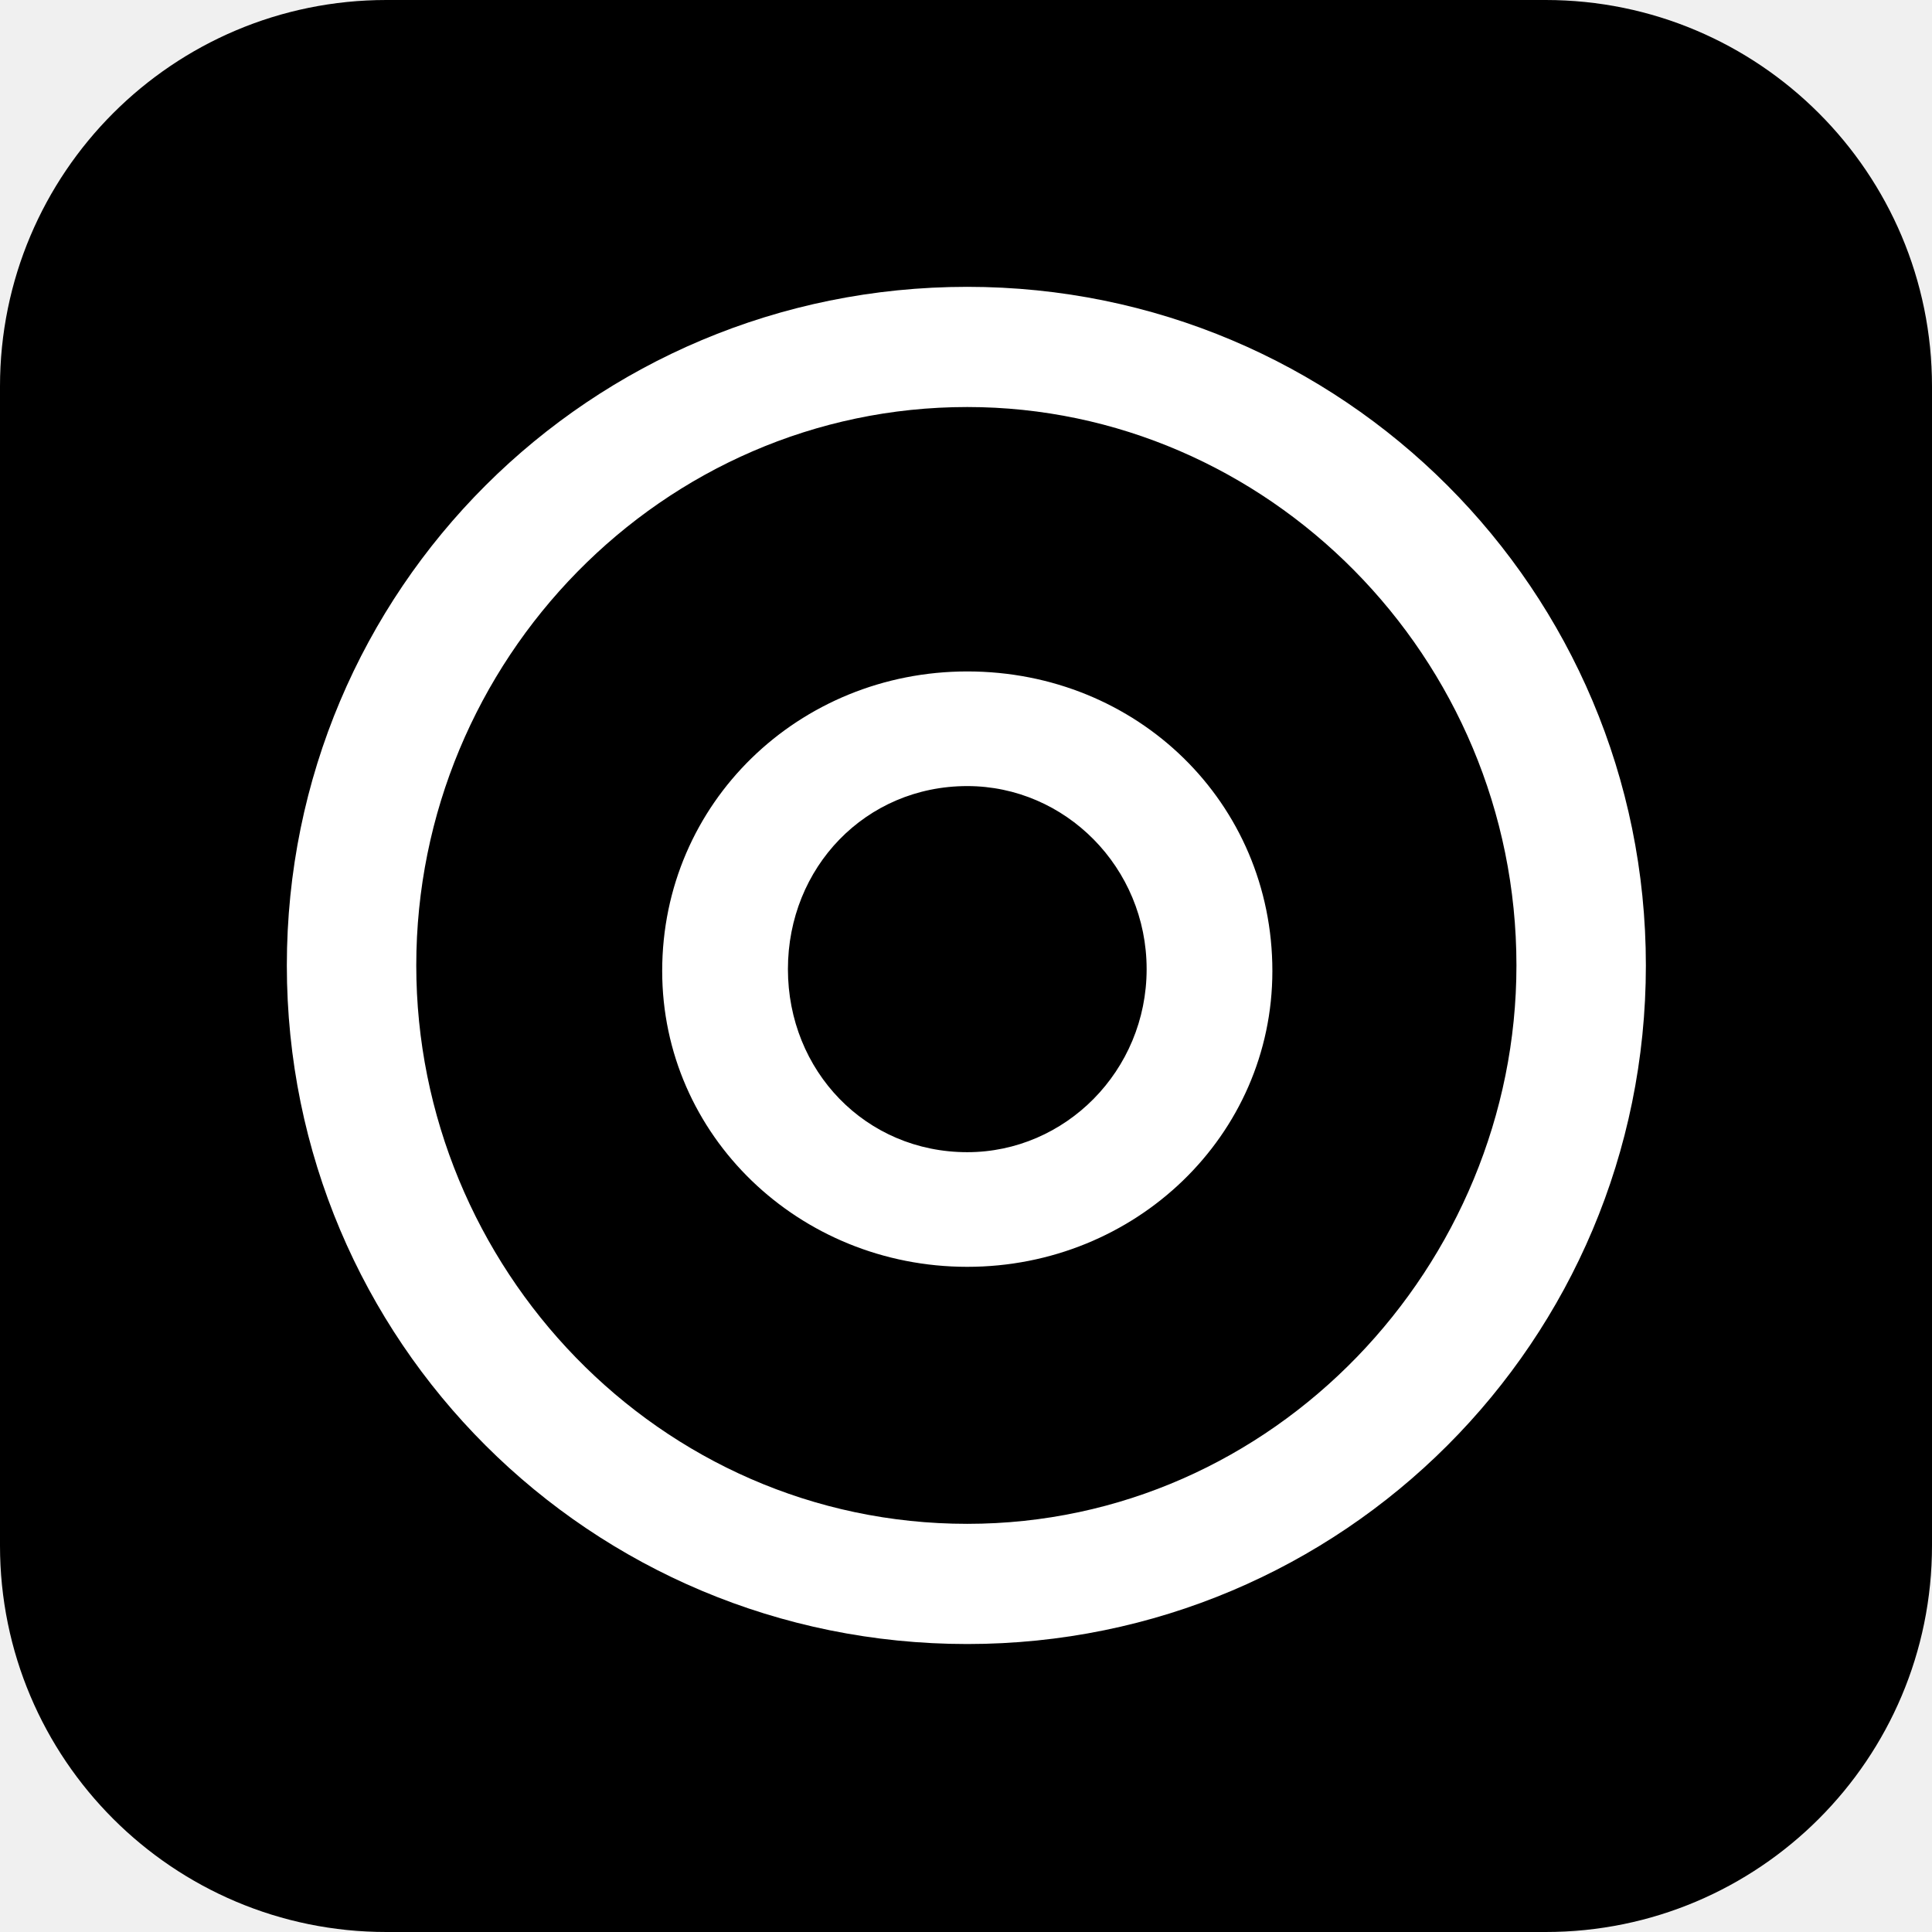
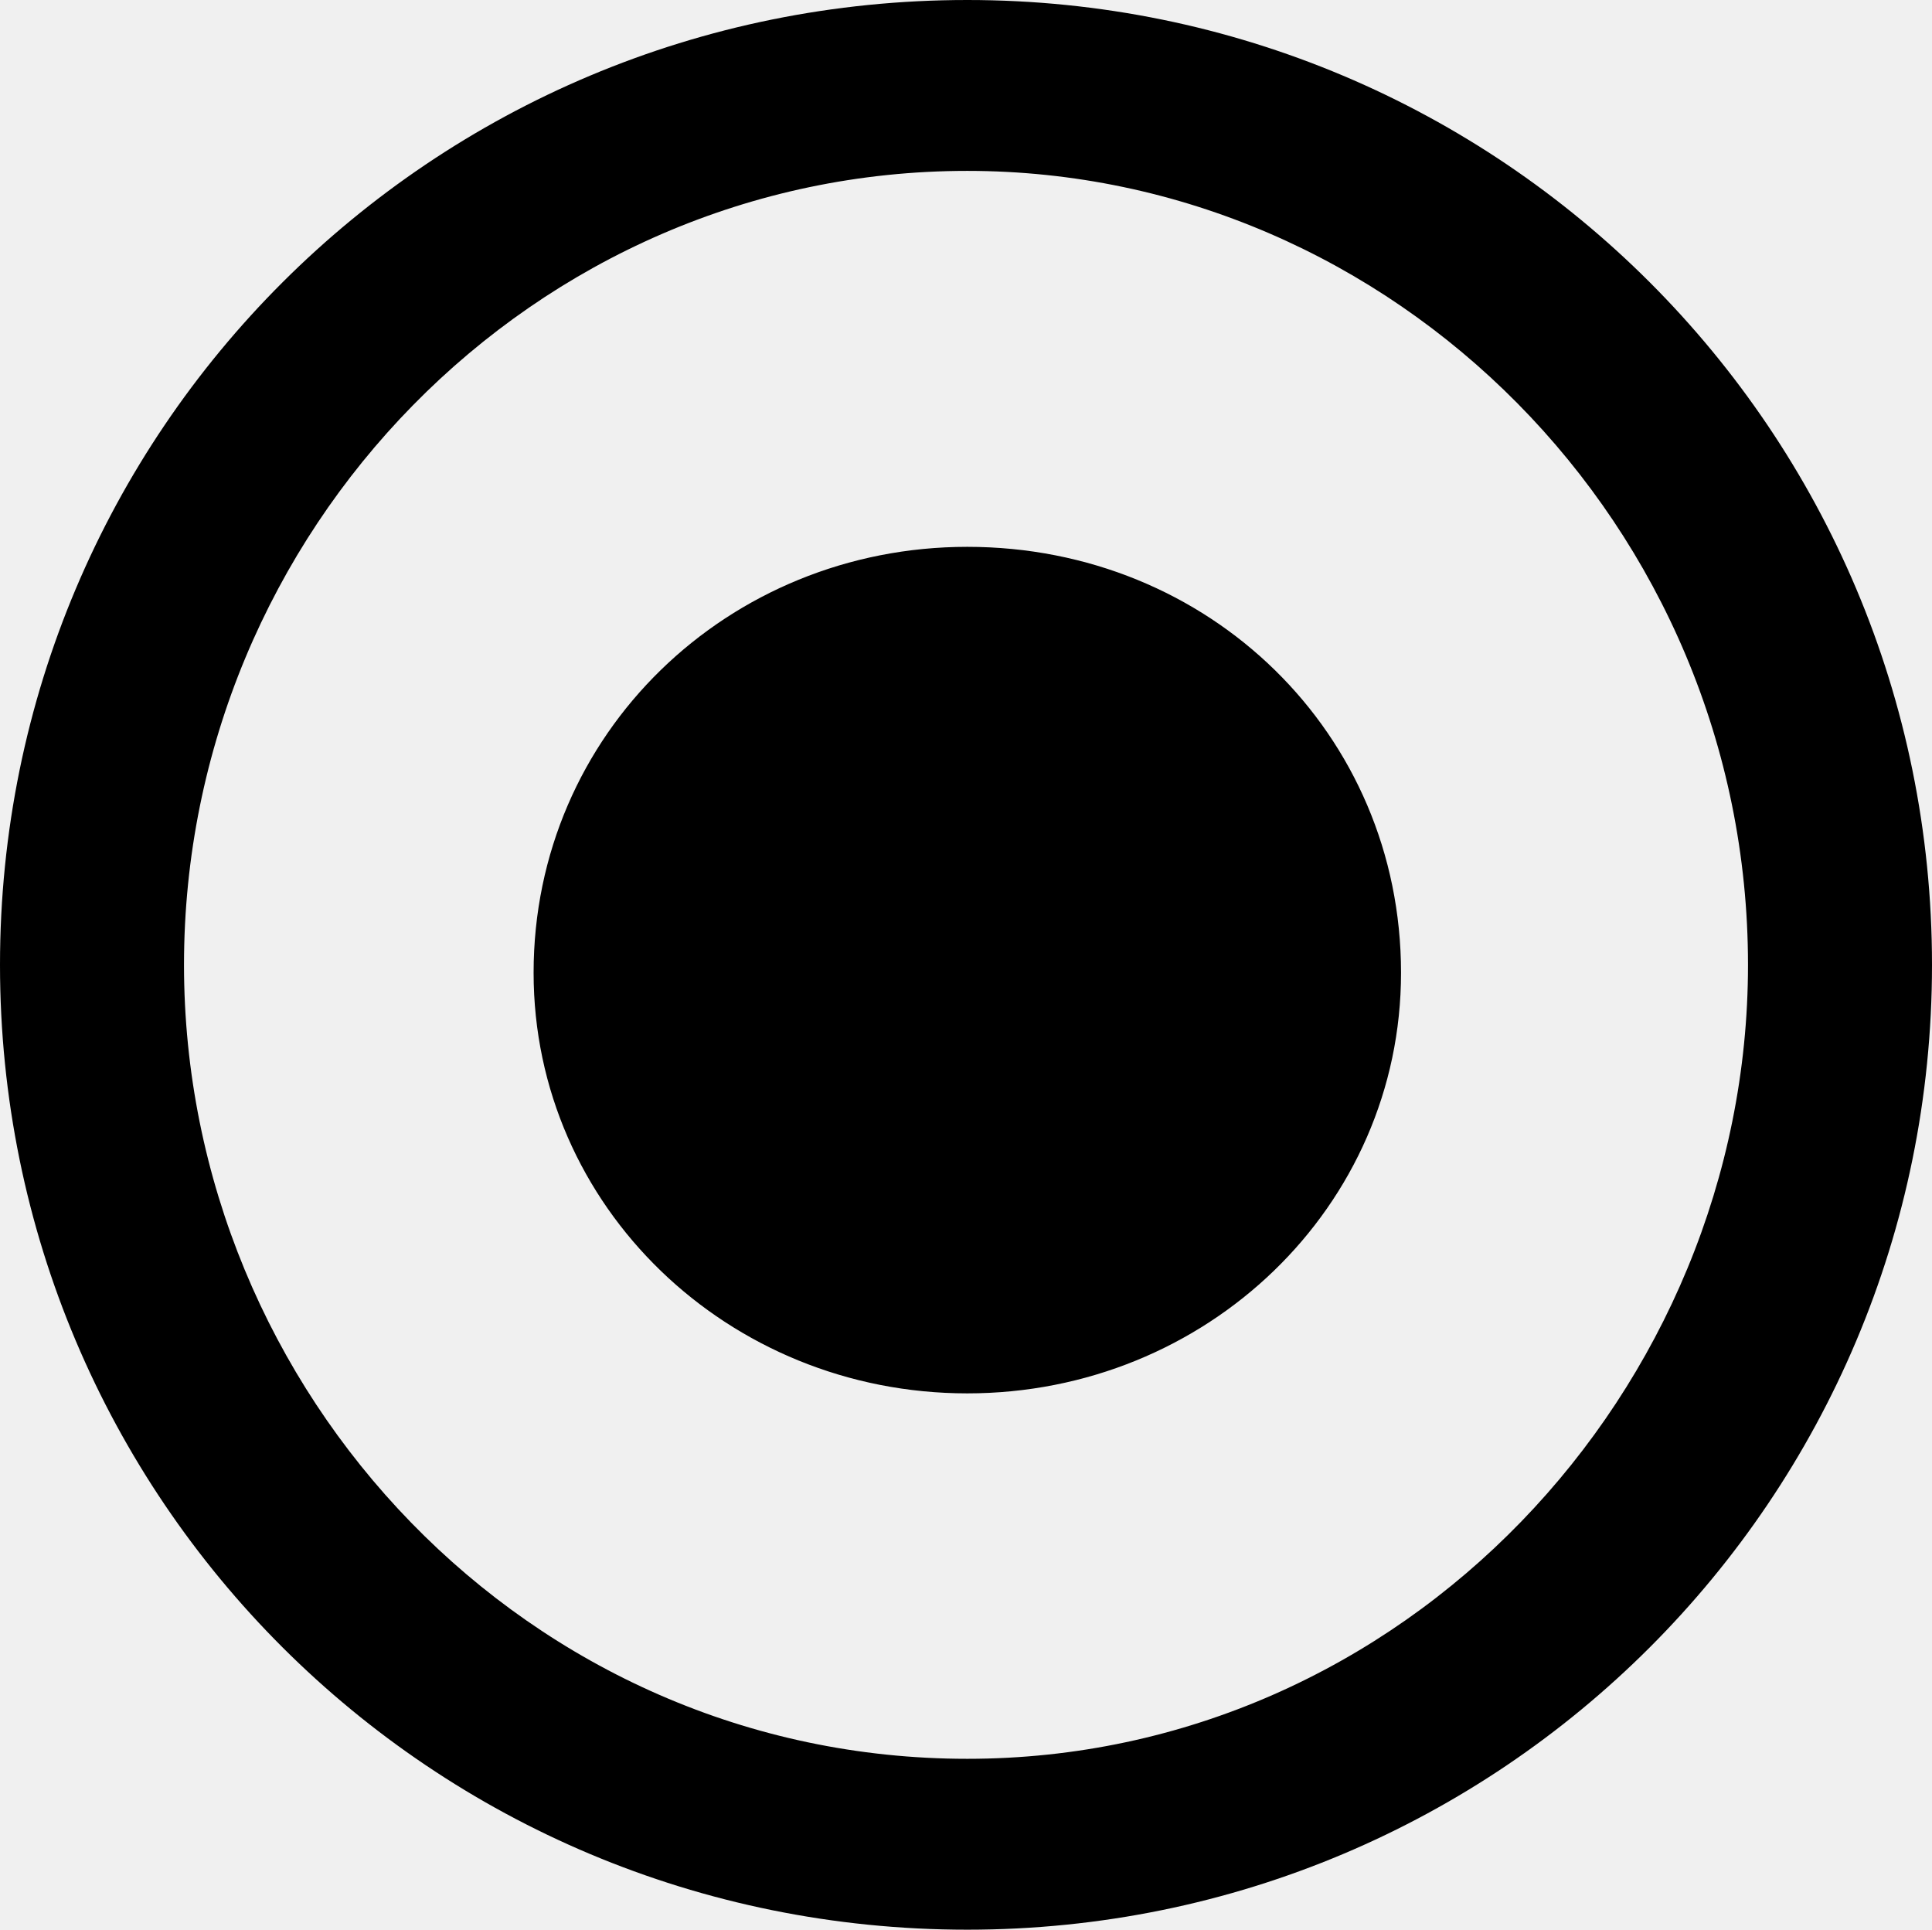
- <svg xmlns="http://www.w3.org/2000/svg" viewBox="0 0 815 815">
-   <rect width="815" height="815" rx="163" fill="#000" />
-   <path transform="translate(121 121) scale(0.78)" fill="#fff" d="M368,734c203,0,367-164,367-367s-164-367-367-367c-204,0-368,164-368,367s164,367,368,367ZM368,669c-167,0-298-139-298-302c0-165,133-302,298-302c162,0,297,135,297,302c0,162-131,302-297,302ZM368,530c91,0,165-71,165-160c0-91-73-162-165-162c-91,0-165,71-165,162c0,89,74,160,165,160ZM368,468c-55,0-97-44-97-99s42-99,97-99c53,0,97,44,97,99s-44,99-97,99Z" />
+ <svg xmlns="http://www.w3.org/2000/svg" viewBox="0 0 735 734">
+   <path d="M368,734c203,0,367-164,367-367s-164-367-367-367c-204,0-368,164-368,367s164,367,368,367ZM368,669c-167,0-298-139-298-302c0-165,133-302,298-302c162,0,297,135,297,302c0,162-131,302-297,302ZM368,530c91,0,165-71,165-160c0-91-73-162-165-162c-91,0-165,71-165,162c0,89,74,160,165,160Z" />
</svg>
